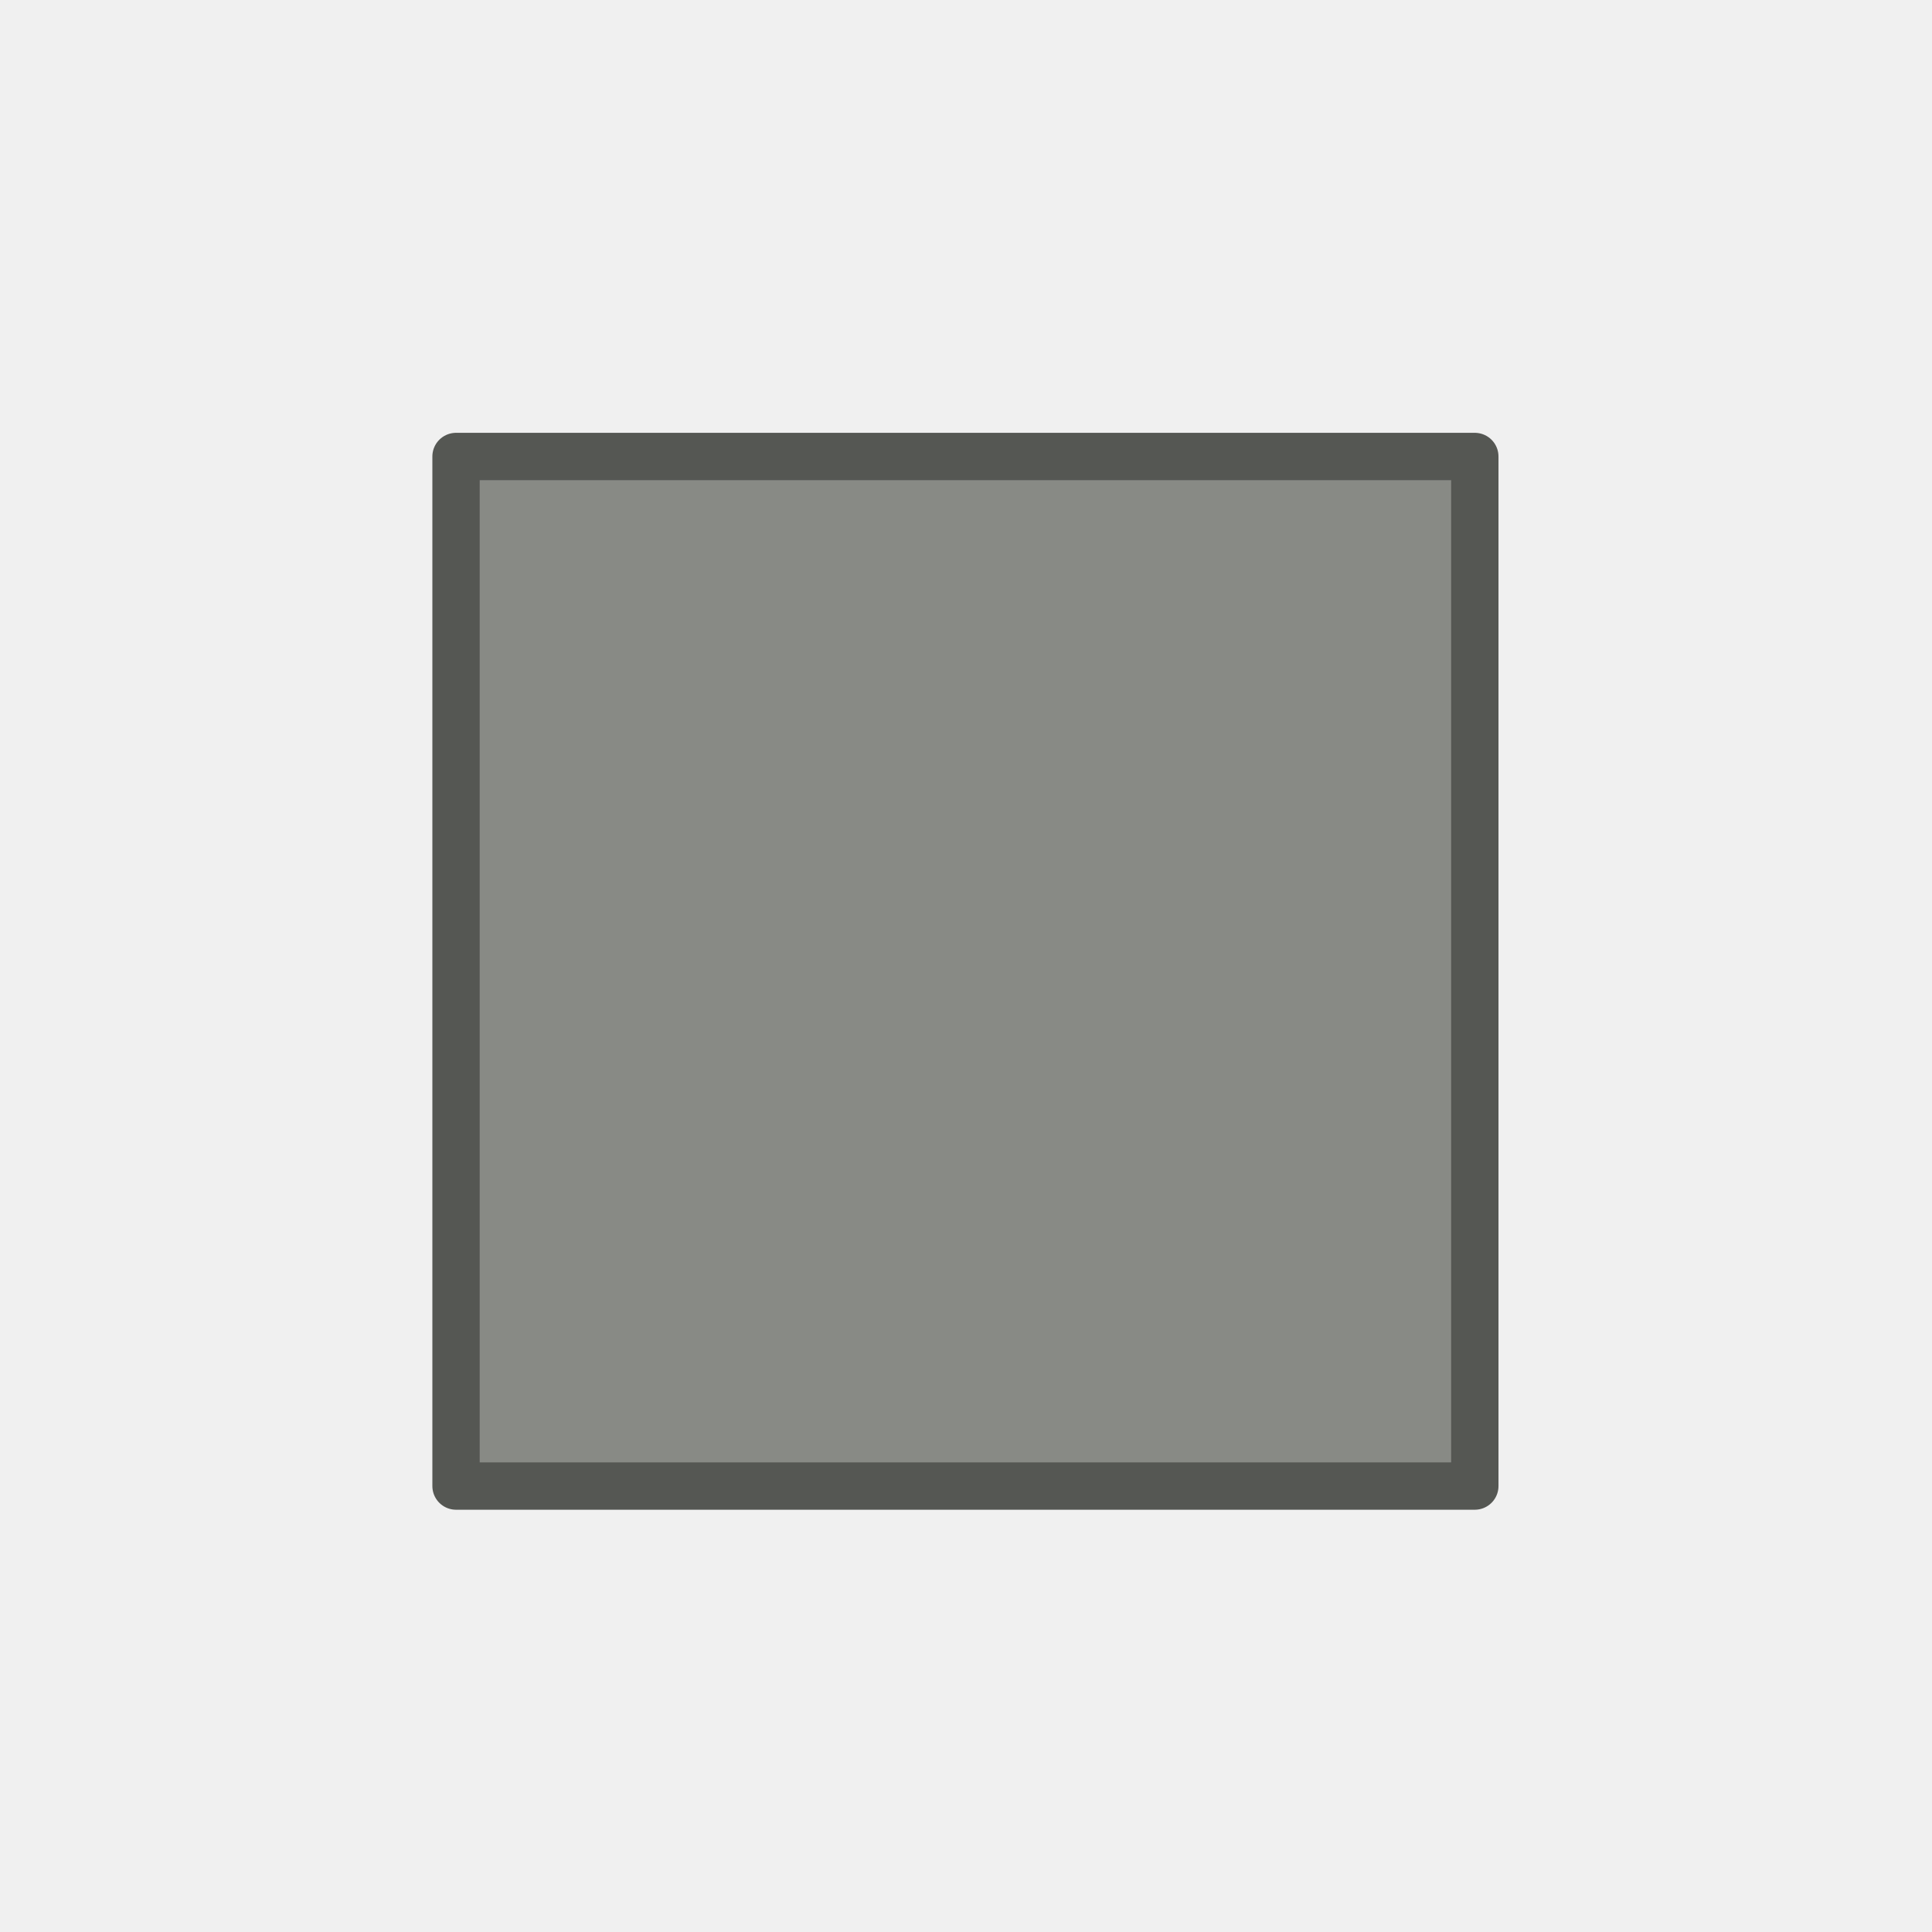
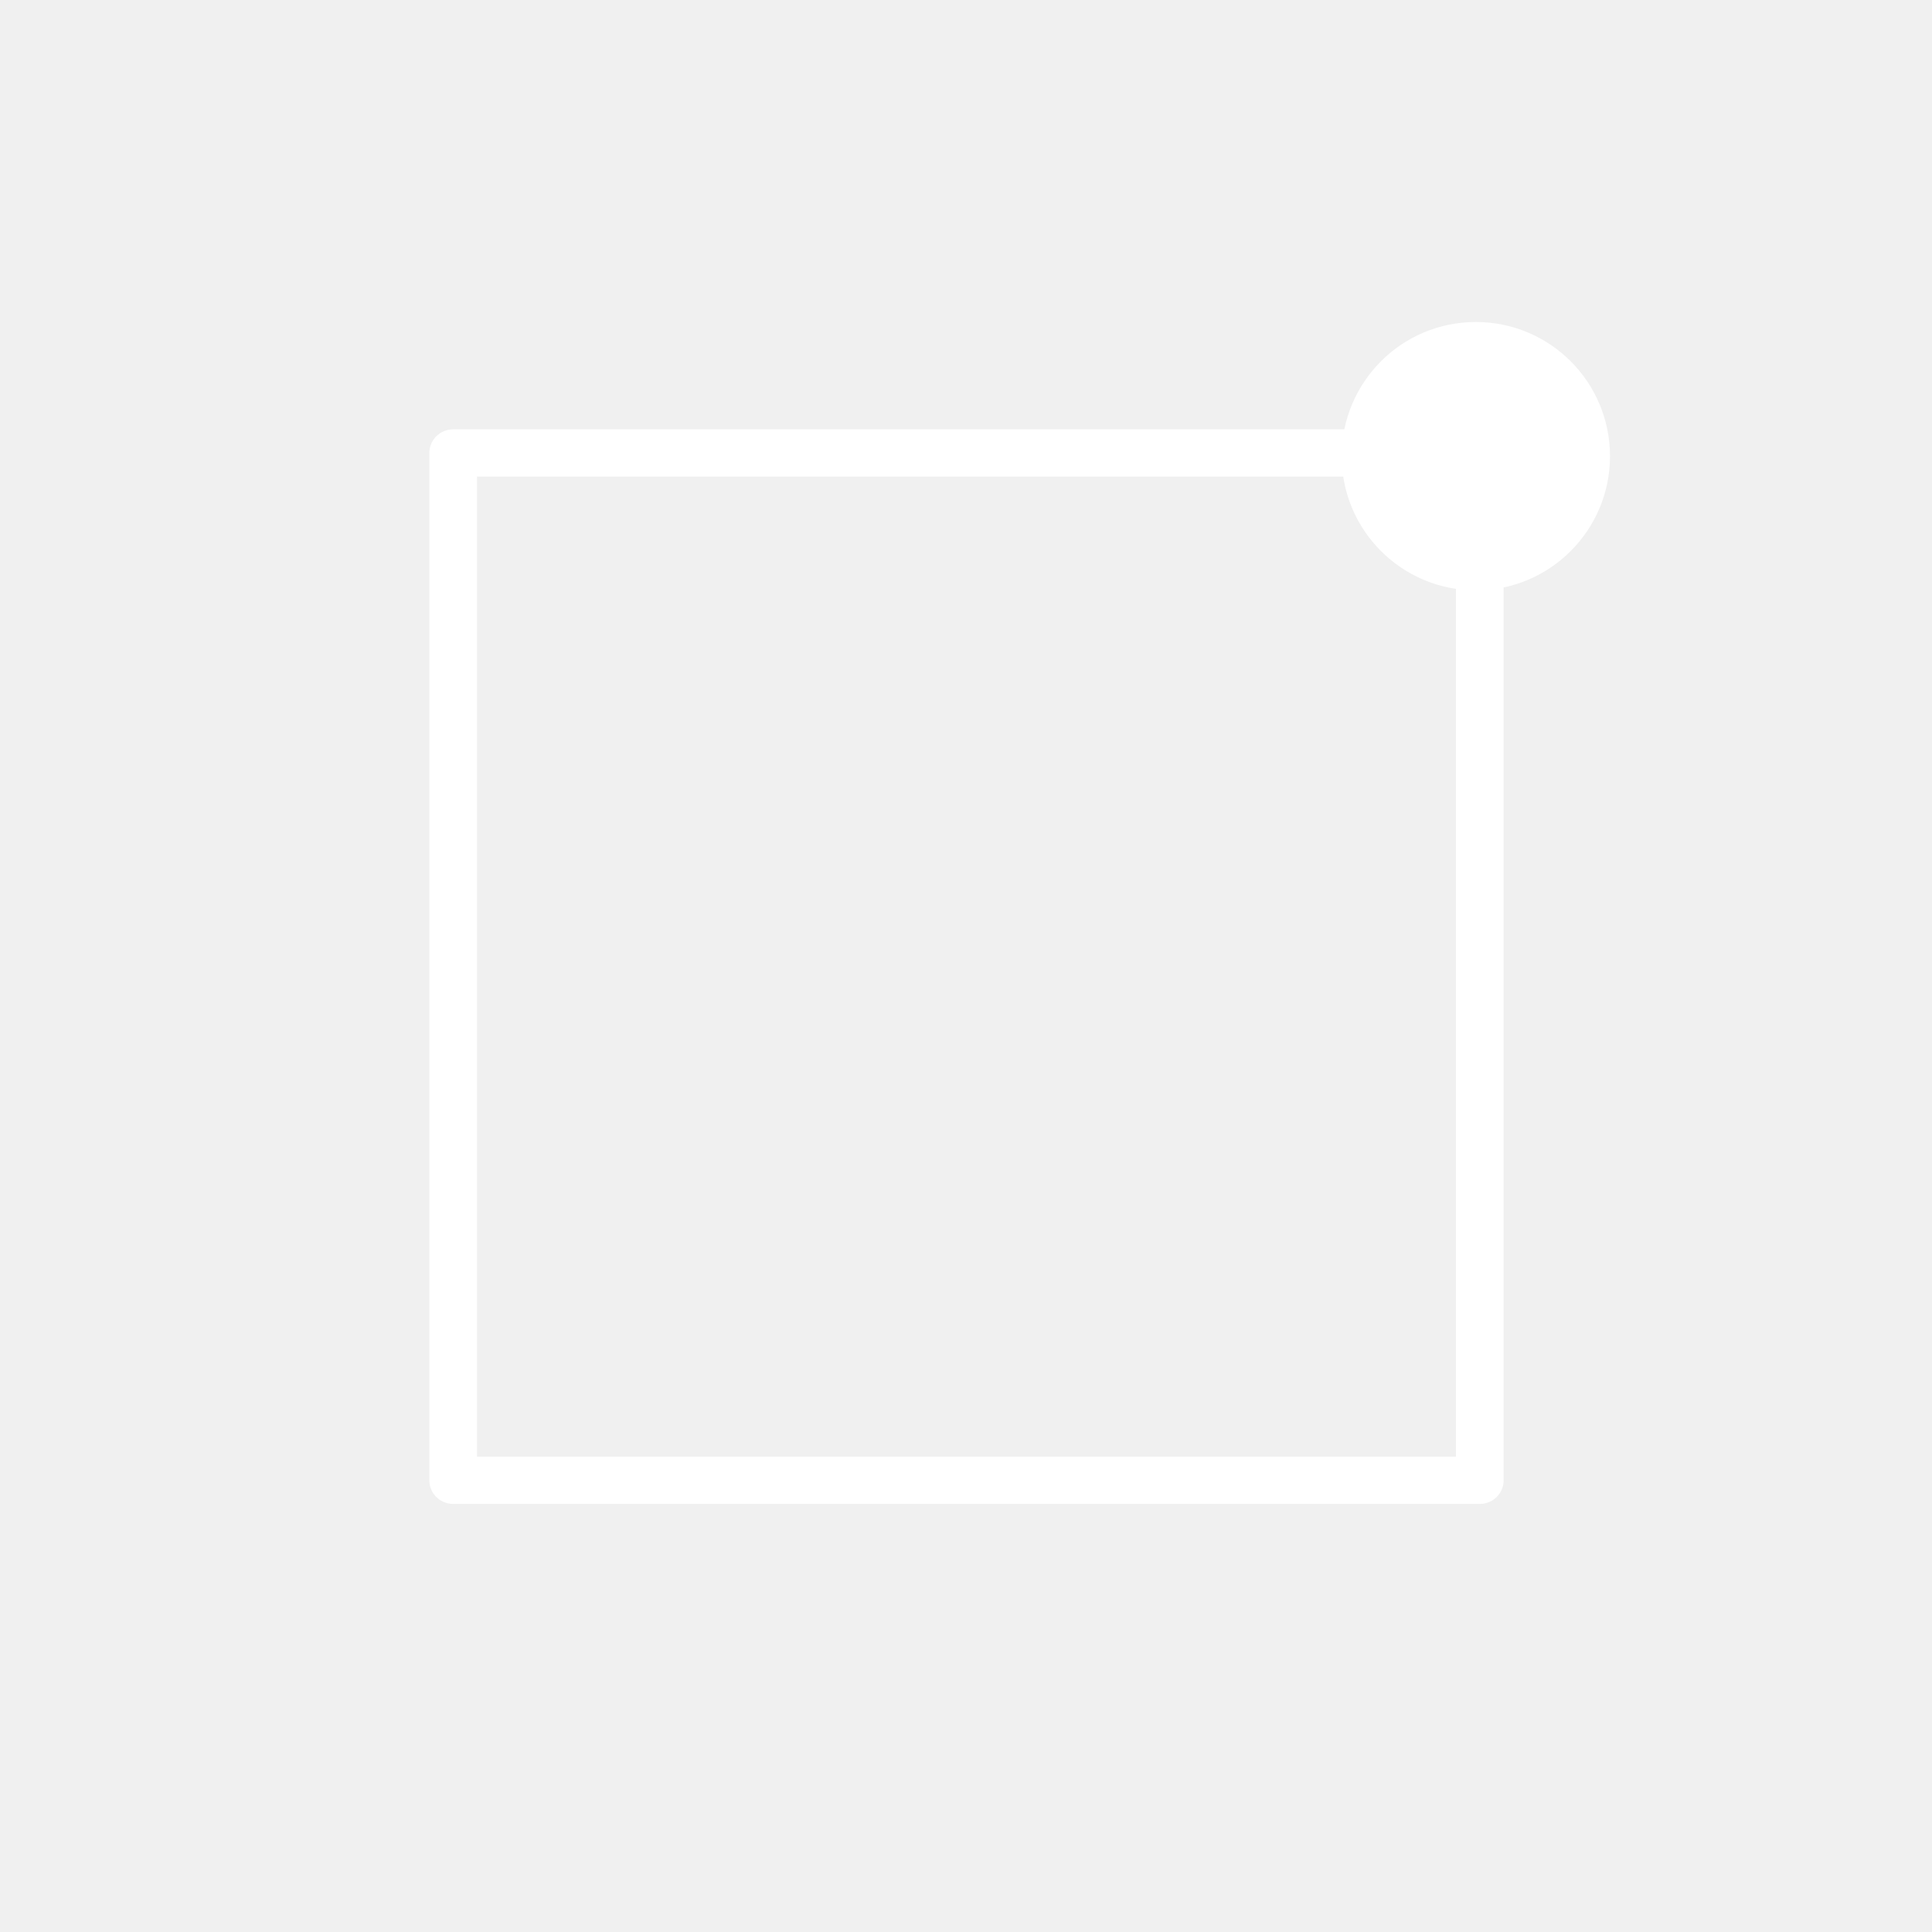
<svg xmlns="http://www.w3.org/2000/svg" width="72" height="72" viewBox="0 0 72 72" version="1.1" id="svg5" xml:space="preserve">
  <defs id="defs2" />
-   <g id="layer13" style="display:inline">
-     <rect style="fill:#888a85;stroke:#555753;stroke-width:1.764;stroke-linecap:round;stroke-linejoin:round" id="rect516" width="37.967" height="38.369" x="16.995" y="17.012" />
-   </g>
  <g id="layer8" style="display:inline">
+     <g id="layer12" style="display:none;fill:none;stroke:#ffffff">
+       <rect style="fill:none;stroke:#ffffff;stroke-width:2.151;stroke-linecap:round;stroke-linejoin:round" id="rect485" width="13.849" height="37.849" x="17.076" y="17.076" />
+       <rect style="display:inline;fill:none;stroke:#ffffff;stroke-width:2.151;stroke-linecap:round;stroke-linejoin:round" id="rect485-3" width="13.849" height="37.849" x="41.076" y="17.076" />
+     </g>
    <g id="layer11" style="display:none">
-       <path style="display:inline;fill:#888a85;stroke:#555753;stroke-width:2;stroke-linecap:round;stroke-linejoin:round" id="path374" d="m -1.827,41.379 -1e-7,-44.205 38.283,22.103 z" transform="translate(19.42128,17.03286)" />
+       <path style="display:inline;fill:none;stroke:#ffffff;stroke-width:2;stroke-linecap:round;stroke-linejoin:round" id="path374" d="m -1.827,41.379 -1e-7,-44.205 38.283,22.103 z" transform="matrix(0.9927011,0,0,0.8629781,18.81176,19.29719)" />
    </g>
-     <g id="layer12" style="display:none">
-       <rect style="fill:#888a85;stroke:#555753;stroke-width:2;stroke-linecap:round;stroke-linejoin:round" id="rect485" width="10.052" height="45.075" x="22.169" y="13.493" />
-       <rect style="display:inline;fill:#888a85;stroke:#555753;stroke-width:2;stroke-linecap:round;stroke-linejoin:round" id="rect485-3" width="10.052" height="45.075" x="41.054" y="13.433" />
+     <g id="layer13" style="display:inline;fill:none;stroke:#ffffff" transform="matrix(1.007662,0,0,0.9978525,-0.2360927,-0.09520041)">
+       <rect style="display:inline;fill:none;stroke:#ffffff;stroke-width:1.764;stroke-linecap:round;stroke-linejoin:round" id="rect516" width="37.967" height="38.369" x="16.995" y="17.012" />
    </g>
+     <ellipse style="display:inline;fill:#ffffff;stroke:#ffffff;stroke-width:1.76;stroke-linecap:round;stroke-linejoin:round" id="path383" cx="55" cy="17" rx="4.12" ry="4.12" />
  </g>
  <g id="layer5" style="display:none">
    <g id="layer1" style="display:none">
      <g id="g1412" transform="matrix(3.970162,0,0,2.959656,-85.91993,7.216222)" style="display:inline;stroke:#0ad700;stroke-opacity:1">
        <path style="fill:none;fill-rule:evenodd;stroke:#ffffff;stroke-width:0.465;stroke-linecap:round;stroke-linejoin:round;stroke-dasharray:none;stroke-opacity:1" d="M 28.656,0.227 C 22.687,11.037 27.662,13.788 31.526,18.893" id="path253" />
        <path style="fill:none;fill-rule:evenodd;stroke:#ffffff;stroke-width:0.465;stroke-linecap:round;stroke-linejoin:round;stroke-dasharray:none;stroke-opacity:1" d="m 31.715,13.752 -8.48e-4,5.402 -4.029,-0.005" id="path351" />
      </g>
    </g>
    <g id="layer2" style="display:none">
      <g id="g1412-5" transform="matrix(-3.970162,0,0,-2.959656,157.929,64.45533)" style="stroke:#0ad700;stroke-opacity:1">
        <path style="fill:none;fill-rule:evenodd;stroke:#ffffff;stroke-width:0.465;stroke-linecap:round;stroke-linejoin:round;stroke-dasharray:none;stroke-opacity:1" d="M 28.656,0.227 C 22.687,11.037 27.662,13.788 31.526,18.893" id="path253-3" />
        <path style="fill:none;fill-rule:evenodd;stroke:#ffffff;stroke-width:0.465;stroke-linecap:round;stroke-linejoin:round;stroke-dasharray:none;stroke-opacity:1" d="m 31.715,13.752 -8.48e-4,5.402 -4.029,-0.005" id="path351-5" />
      </g>
    </g>
    <g id="layer3" style="display:none">
      <g id="g1412-5-6" transform="matrix(0,-3.970162,2.959656,0,7.354405,165.9898)" style="stroke:#0ad700;stroke-opacity:1">
        <path style="fill:none;fill-rule:evenodd;stroke:#ffffff;stroke-width:0.465;stroke-linecap:round;stroke-linejoin:round;stroke-dasharray:none;stroke-opacity:1" d="M 28.656,0.227 C 22.687,11.037 27.662,13.788 31.526,18.893" id="path253-3-2" />
        <path style="fill:none;fill-rule:evenodd;stroke:#ffffff;stroke-width:0.465;stroke-linecap:round;stroke-linejoin:round;stroke-dasharray:none;stroke-opacity:1" d="m 31.715,13.752 -8.48e-4,5.402 -4.029,-0.005" id="path351-5-9" />
      </g>
    </g>
    <g id="layer4" style="display:inline">
      <g id="g1412-5-6-1" transform="matrix(0,3.970162,-2.959656,0,64.72195,-85.9038)" style="stroke:#0ad700;stroke-opacity:1">
        <path style="fill:none;fill-rule:evenodd;stroke:#ffffff;stroke-width:0.465;stroke-linecap:round;stroke-linejoin:round;stroke-dasharray:none;stroke-opacity:1" d="M 28.656,0.227 C 22.687,11.037 27.662,13.788 31.526,18.893" id="path253-3-2-2" />
        <path style="fill:none;fill-rule:evenodd;stroke:#ffffff;stroke-width:0.465;stroke-linecap:round;stroke-linejoin:round;stroke-dasharray:none;stroke-opacity:1" d="m 31.715,13.752 -8.48e-4,5.402 -4.029,-0.005" id="path351-5-9-7" />
      </g>
    </g>
  </g>
  <g id="layer6" style="display:none">
    <g id="g4910" style="display:inline;stroke:#ffffff;stroke-width:2.268;stroke-linecap:round;stroke-dasharray:none;stroke-opacity:1" transform="translate(0.05768931,1.557673)">
      <path style="fill:none;fill-rule:evenodd;stroke:#ffffff;stroke-width:2.268;stroke-linecap:round;stroke-linejoin:miter;stroke-dasharray:none;stroke-opacity:1" d="m 23.786,65.384 8.68,-11.319 h 6.779 l 8.592,10.953" id="path4904" />
      <path style="fill:none;fill-rule:evenodd;stroke:#ffffff;stroke-width:2.268;stroke-linecap:round;stroke-linejoin:miter;stroke-dasharray:none;stroke-opacity:1" d="M 36.156,65.3 V 54.127" id="path4906" />
      <rect style="fill:#ffffff;fill-opacity:1;stroke:#ffffff;stroke-width:1.149;stroke-linecap:round;stroke-linejoin:round;stroke-dasharray:none;stroke-opacity:1" id="rect4850" width="62.851" height="2.851" x="4.575" y="8.575" transform="translate(-0.05768931,-1.557673)" />
    </g>
    <g id="layer7" style="display:none">
      <rect style="display:inline;fill:#000000;stroke:#ffffff;stroke-width:1.824;stroke-linecap:round;stroke-linejoin:round;stroke-dasharray:none;stroke-opacity:1" id="rect4848-0" width="54.176" height="42.176" x="8.912" y="12.912" />
    </g>
    <g id="layer9" style="display:none;fill:#2e3436">
      <rect style="display:inline;fill:#555753;stroke:#ffffff;stroke-width:1.824;stroke-linecap:round;stroke-linejoin:round;stroke-dasharray:none;stroke-opacity:1" id="rect4848" width="54.176" height="42.176" x="8.912" y="12.912" />
    </g>
    <g id="layer10" style="display:inline">
      <rect style="display:inline;fill:#000000;stroke:#ffffff;stroke-width:1.824;stroke-linecap:round;stroke-linejoin:round;stroke-dasharray:none;stroke-opacity:1" id="rect4848-0-3" width="54.176" height="42.176" x="8.912" y="12.912" />
      <path style="fill:#204a87;fill-opacity:1;stroke:#555753;stroke-width:2.255;stroke-linecap:round;stroke-linejoin:round;stroke-dasharray:none;stroke-opacity:1" id="path6879" d="M 27.362,28.71 8.203,23.788 22.045,9.657 Z" transform="matrix(0.8869226,0,0,0.8869226,11.03303,15.13553)" />
      <ellipse style="fill:#ce5c00;fill-opacity:1;stroke:#555753;stroke-width:2;stroke-linecap:round;stroke-linejoin:round;stroke-dasharray:none;stroke-opacity:1" id="path6933" cx="37.906" cy="39.957" rx="6.992" ry="8.053" />
      <path id="rect6991" style="fill:#5c3566;fill-opacity:1;stroke:#555753;stroke-width:2;stroke-linecap:round;stroke-linejoin:round;stroke-dasharray:none;stroke-opacity:1" d="m 41.219,17.219 v 5.045 h -6.955 v 3.473 H 41.219 V 44.781 h 3.562 V 25.736 h 6.955 V 22.264 H 44.781 V 17.219 Z" />
    </g>
  </g>
</svg>
